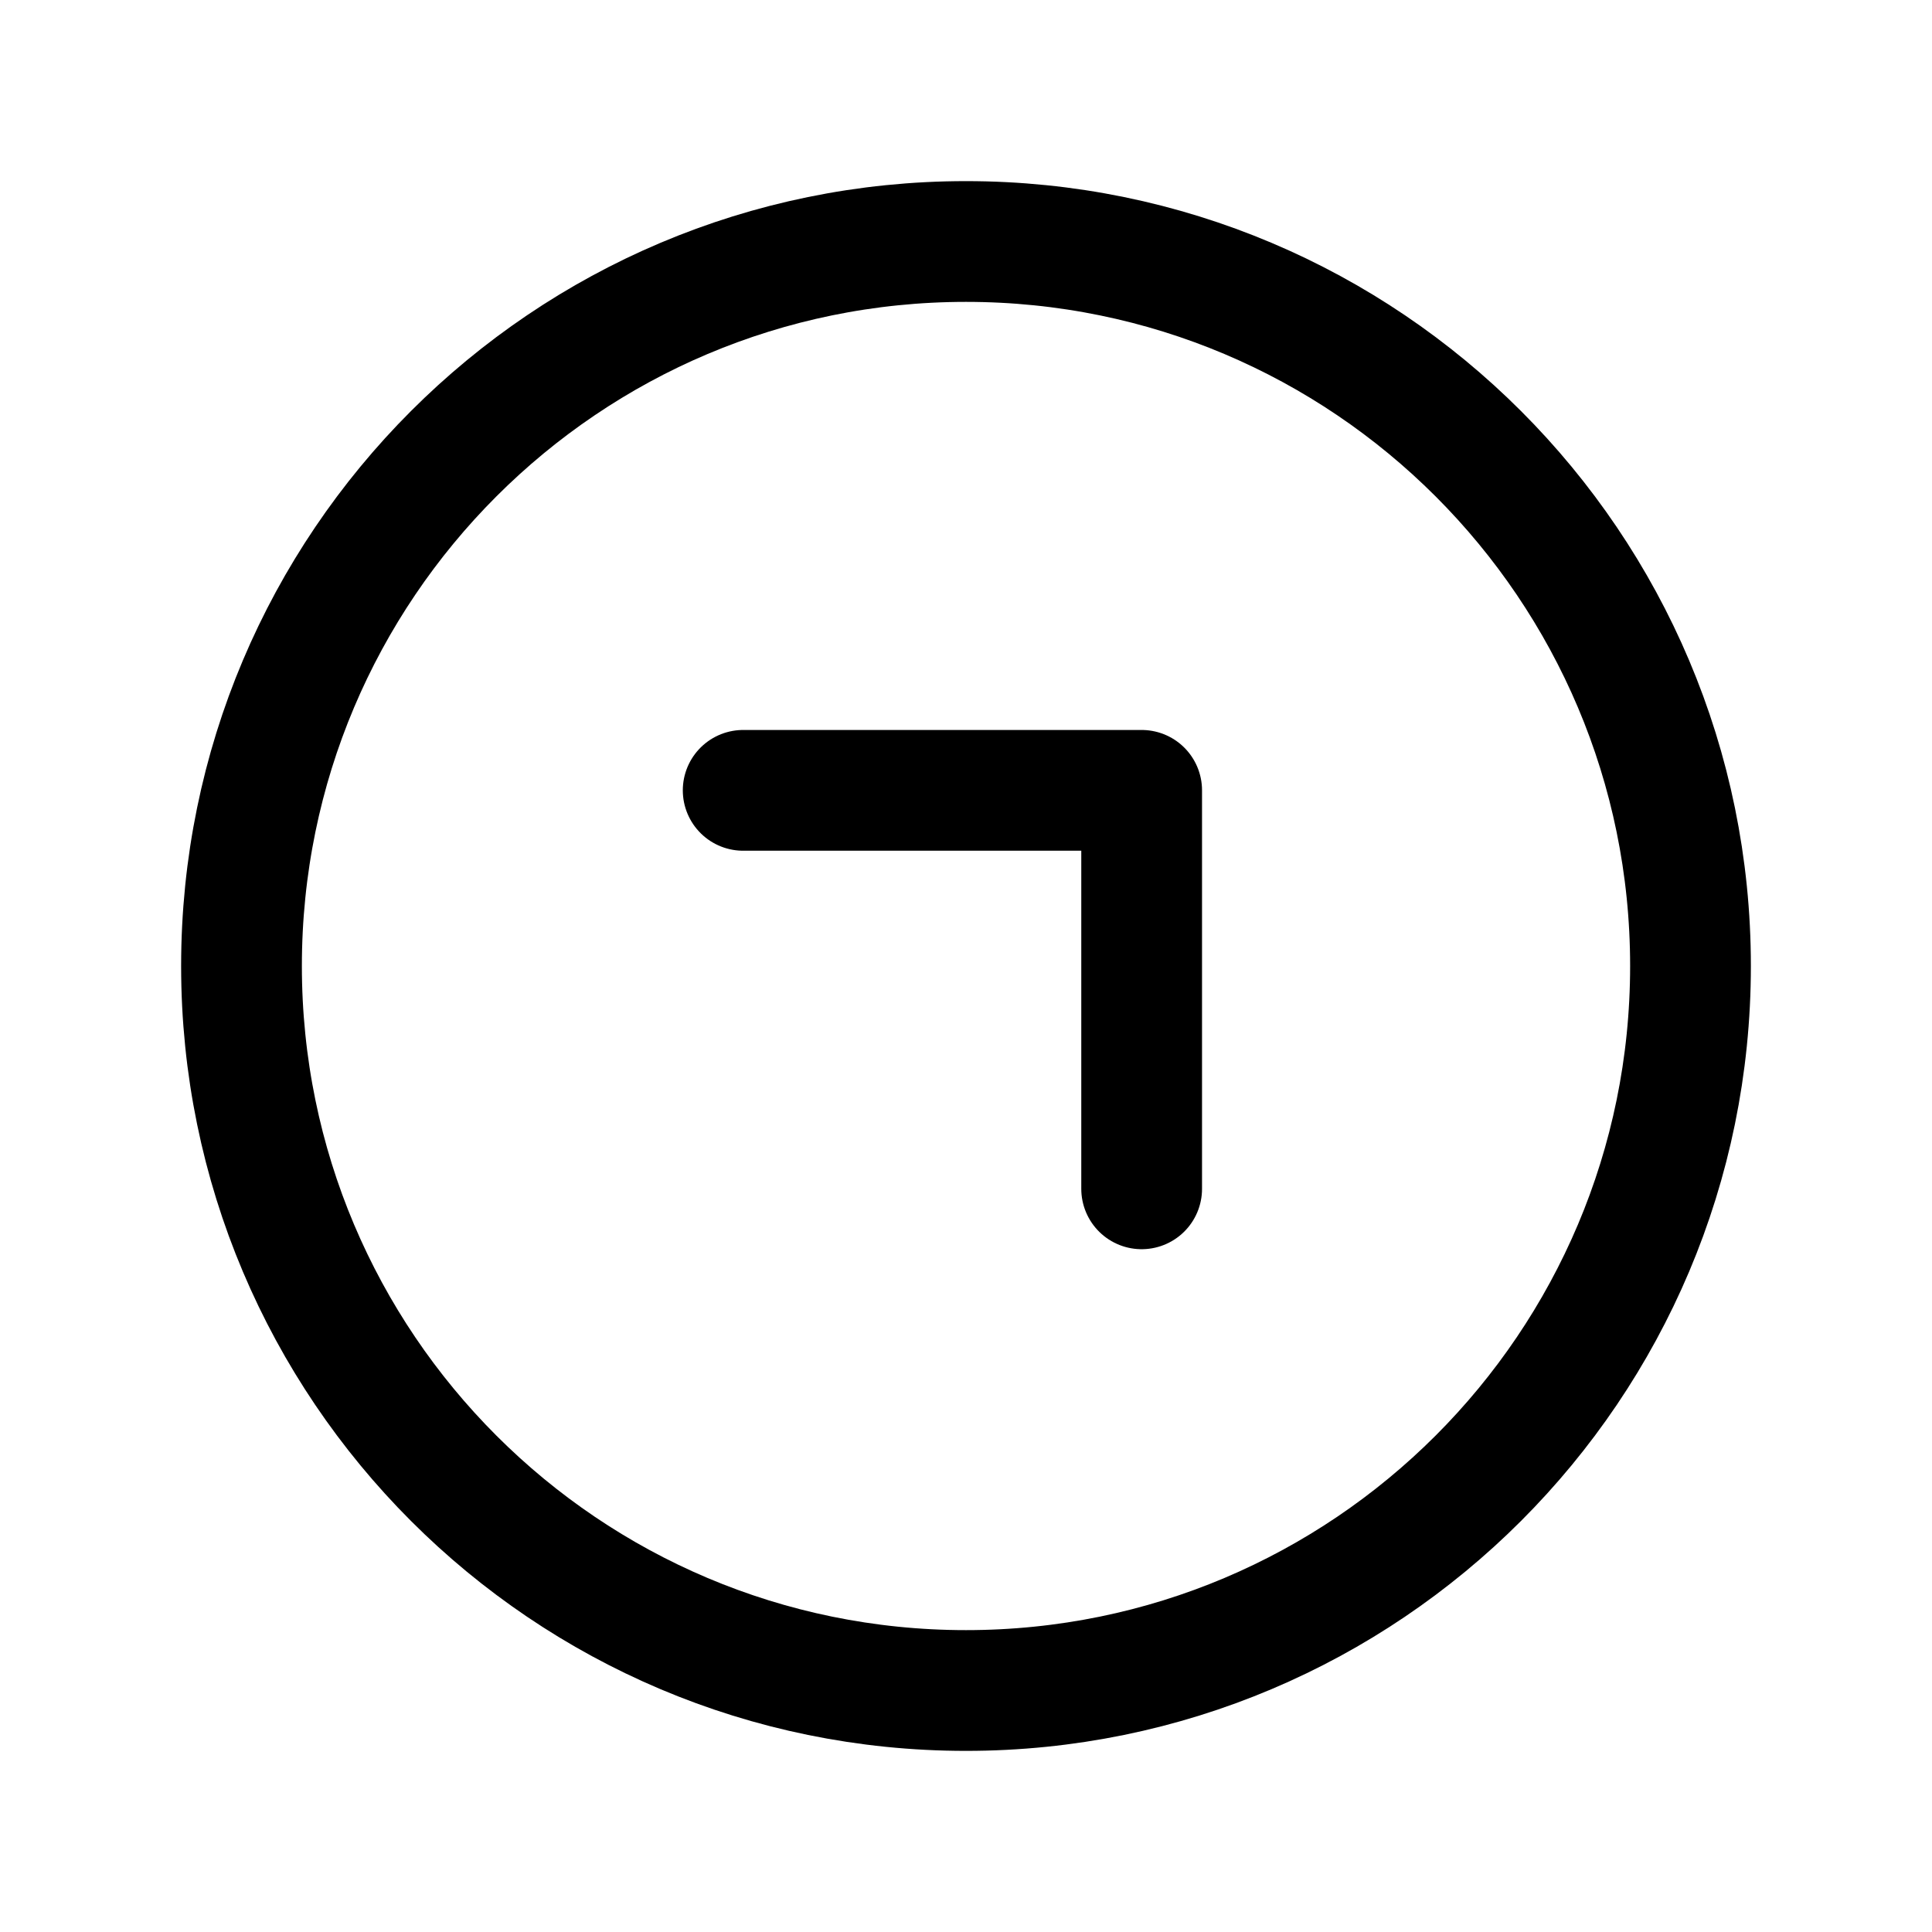
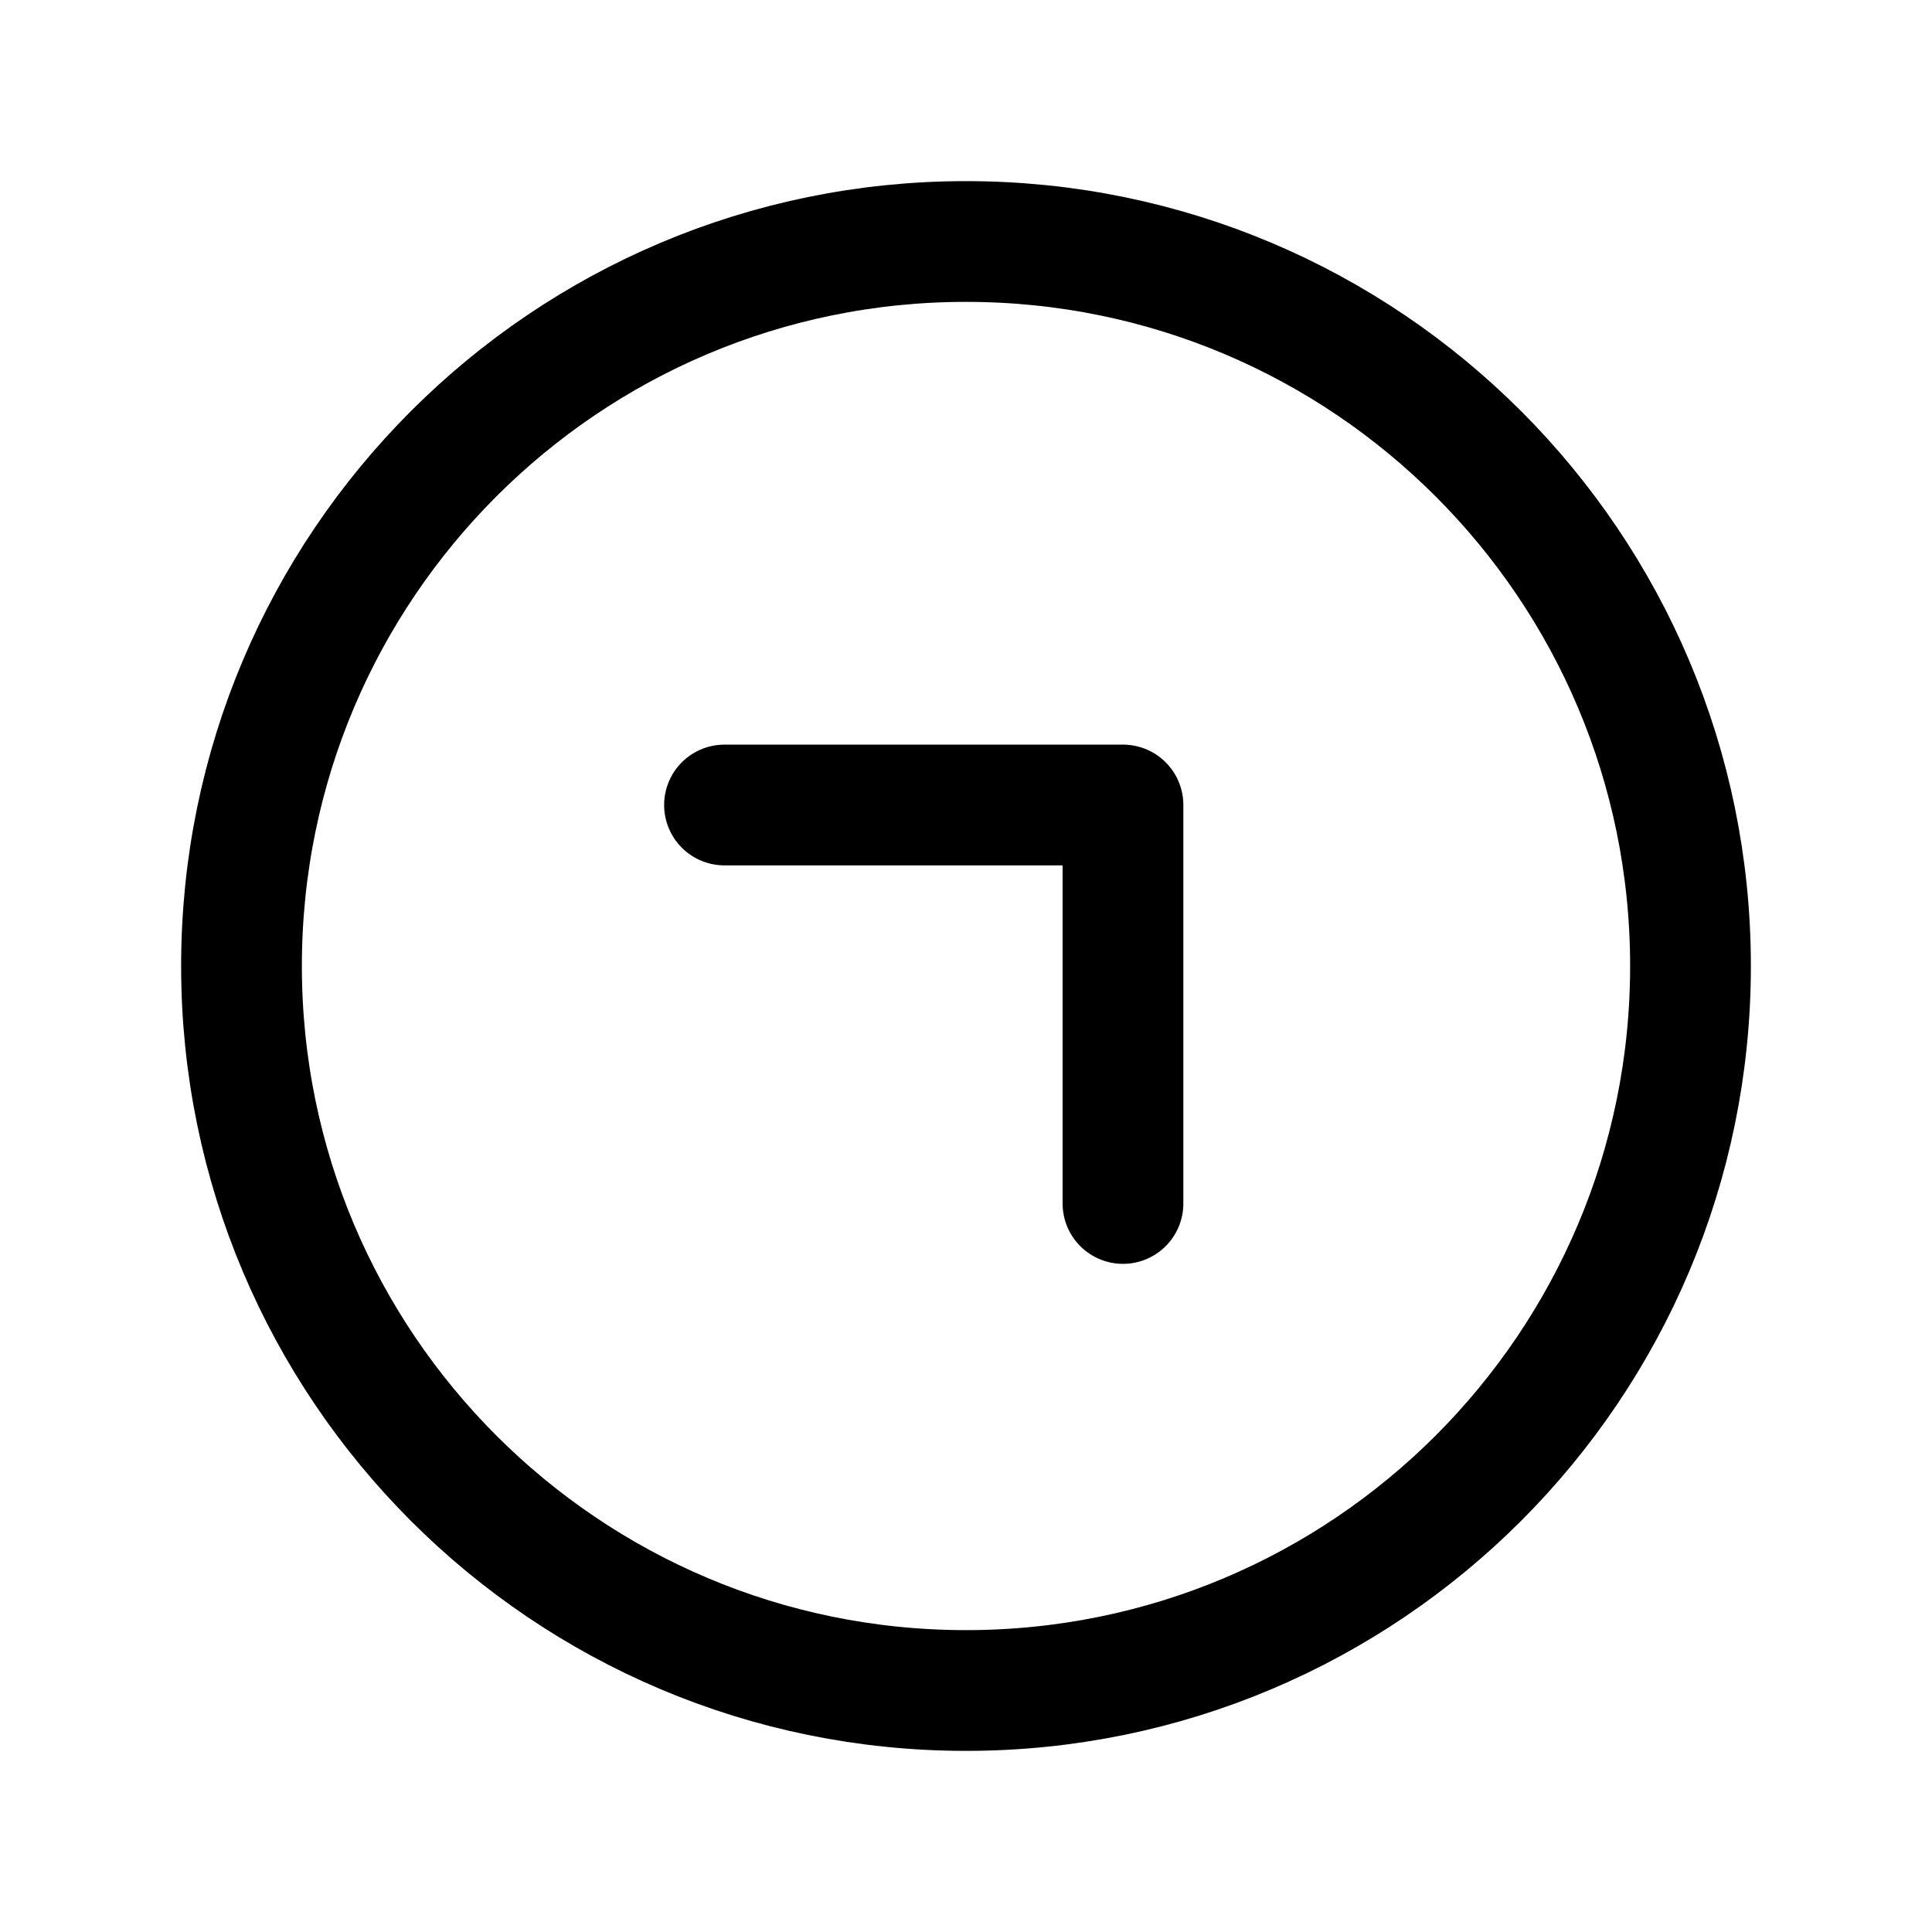
<svg xmlns="http://www.w3.org/2000/svg" width="24" height="24" fill="none" viewBox="0 0 24 24" stroke-width="1.5" stroke-linecap="round" stroke-linejoin="round" stroke="currentColor">
  <circle cx="12" cy="12" r="9" />
-   <path d="M9.232 9.818h4.95v4.95" />
+   <path d="M9 10h4.95v4.95" />
</svg>
